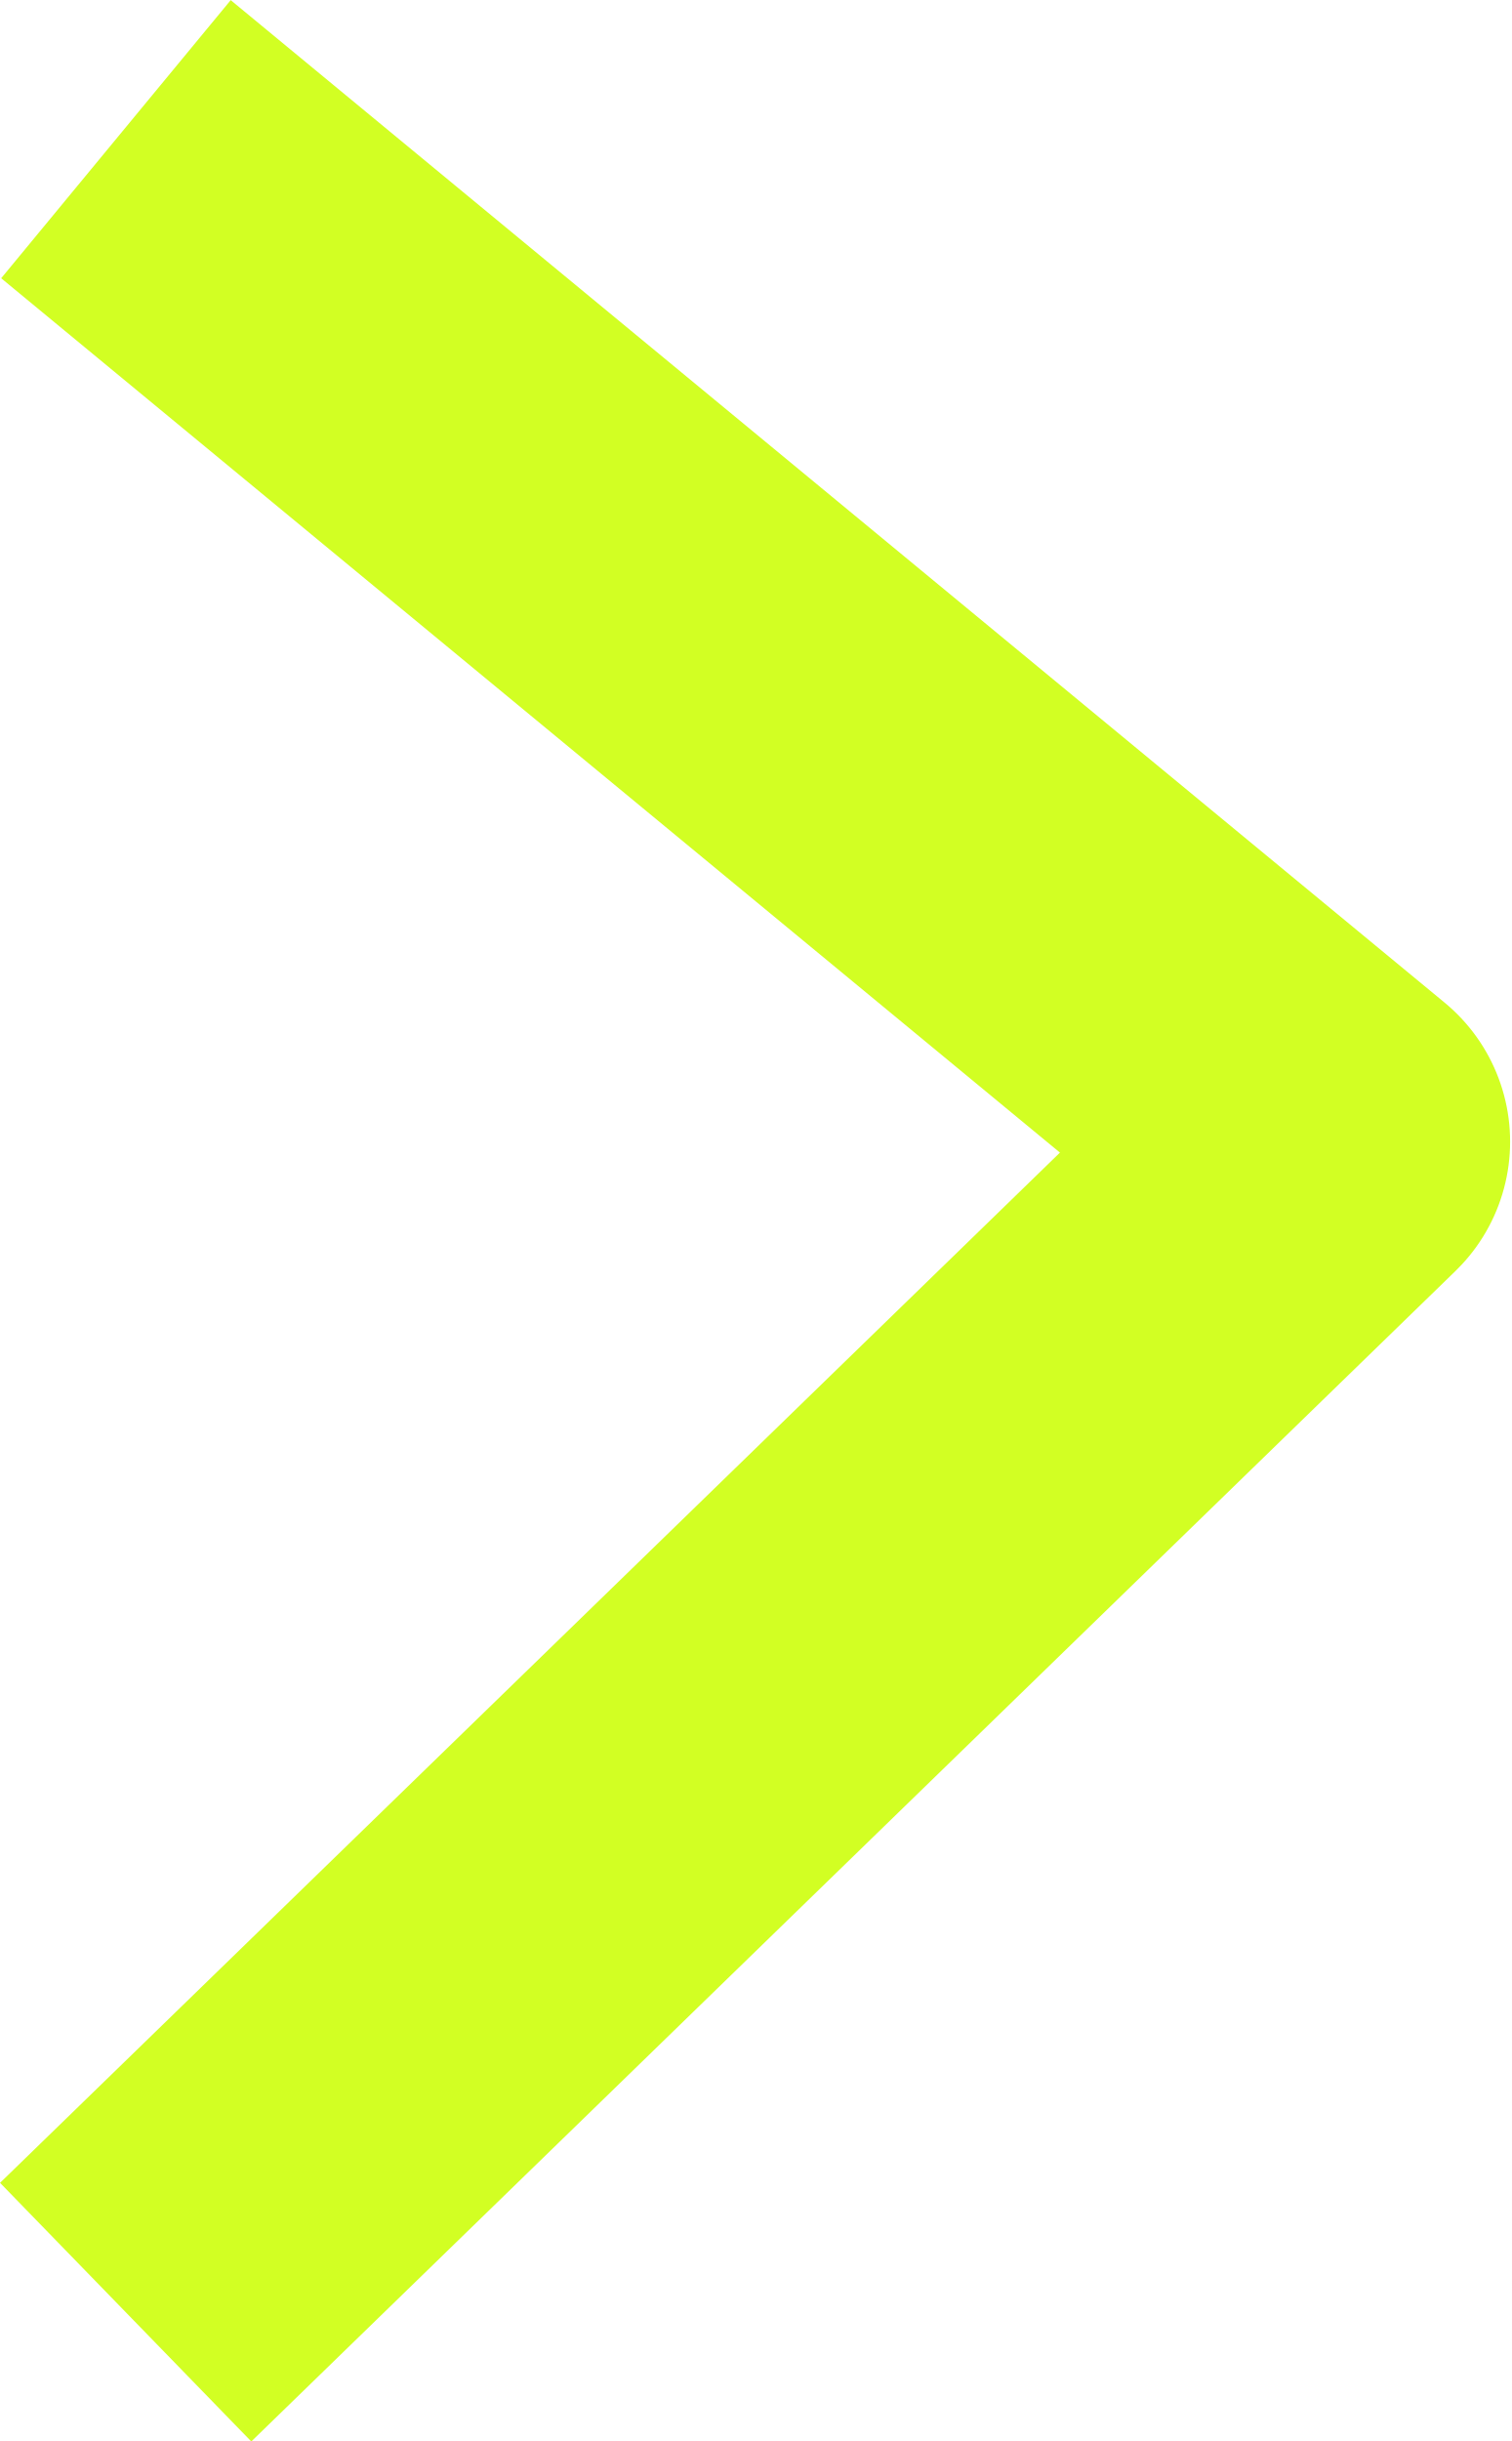
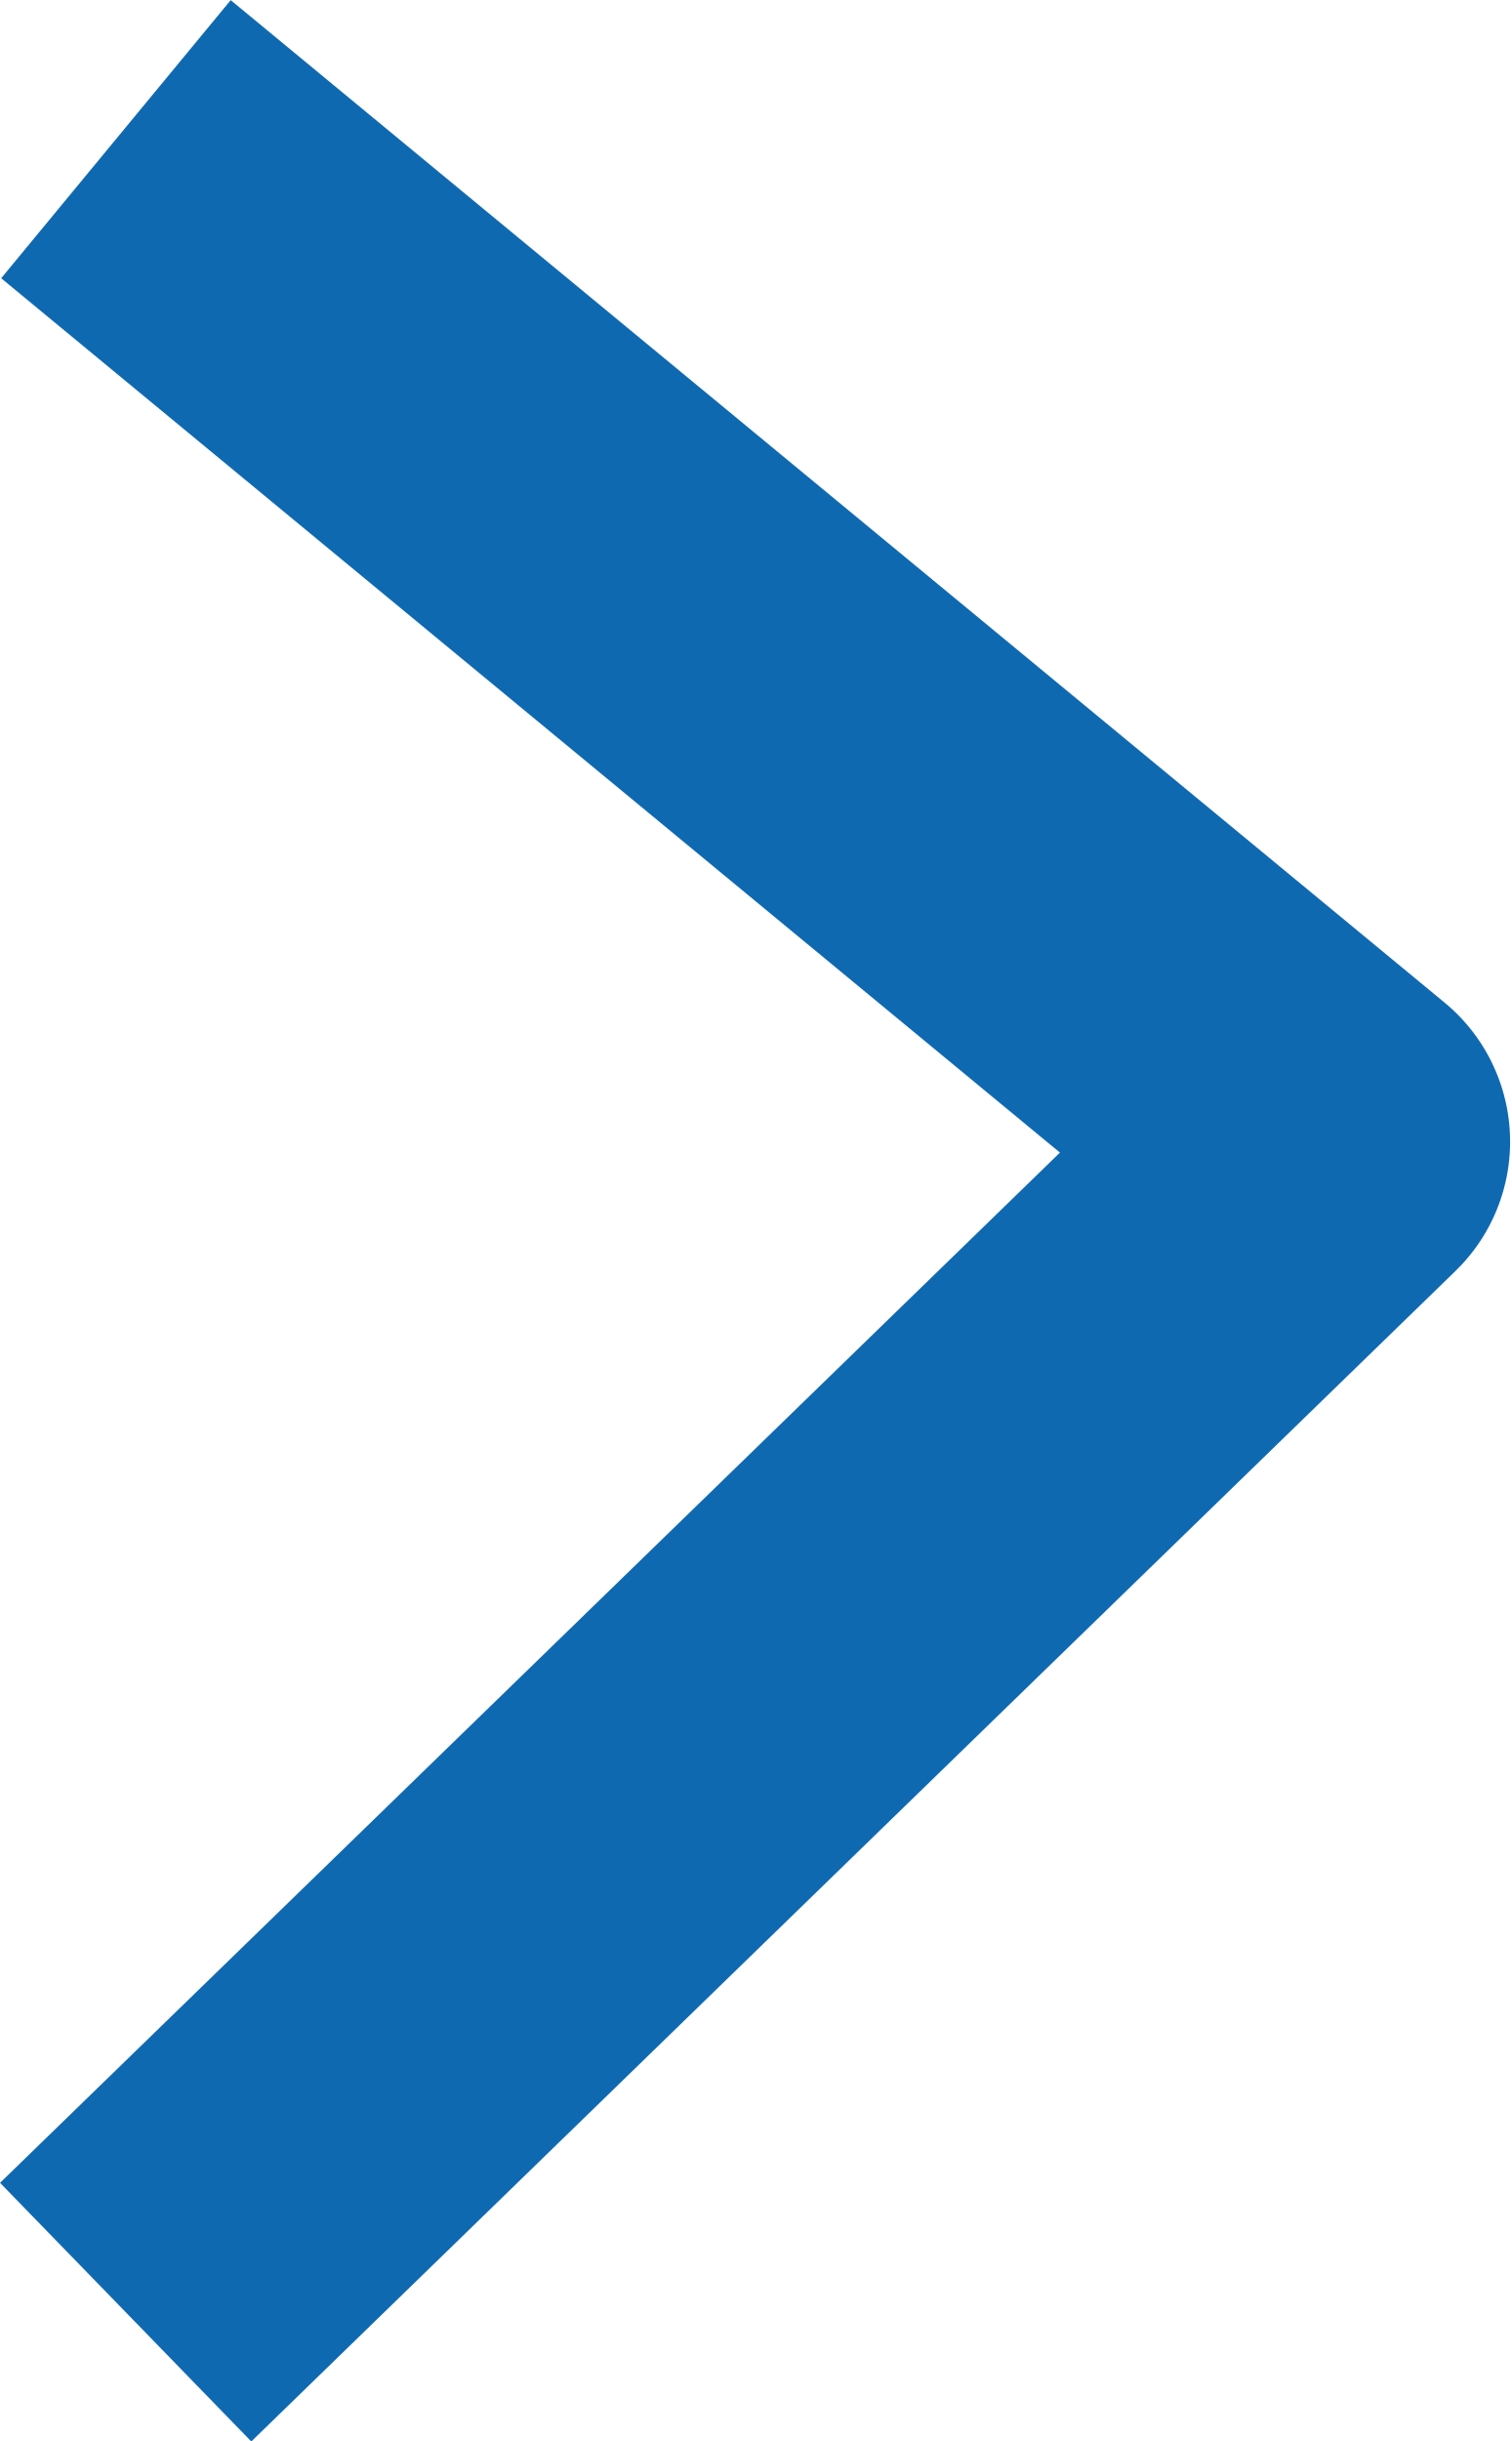
<svg xmlns="http://www.w3.org/2000/svg" id="arrow_right_hover" data-name="arrow_right_hover" viewBox="0 0 29.35 47.38">
  <defs>
-     <style>#arrow_right_hover .cls-1{fill:none;stroke:#d2ff23;stroke-linecap:square;stroke-linejoin:round;stroke-width:7px;}</style>
+     <style>#arrow_right_hover .cls-1{fill:none;stroke:#0f69b1;stroke-linecap:square;stroke-linejoin:round;stroke-width:7px;}</style>
  </defs>
  <path id="Pfad_2" data-name="Pfad 2" class="cls-1" d="M6.13,6.34,27,23.57,6.13,43.85" transform="translate(-1.18 -1.41)" />
</svg>
